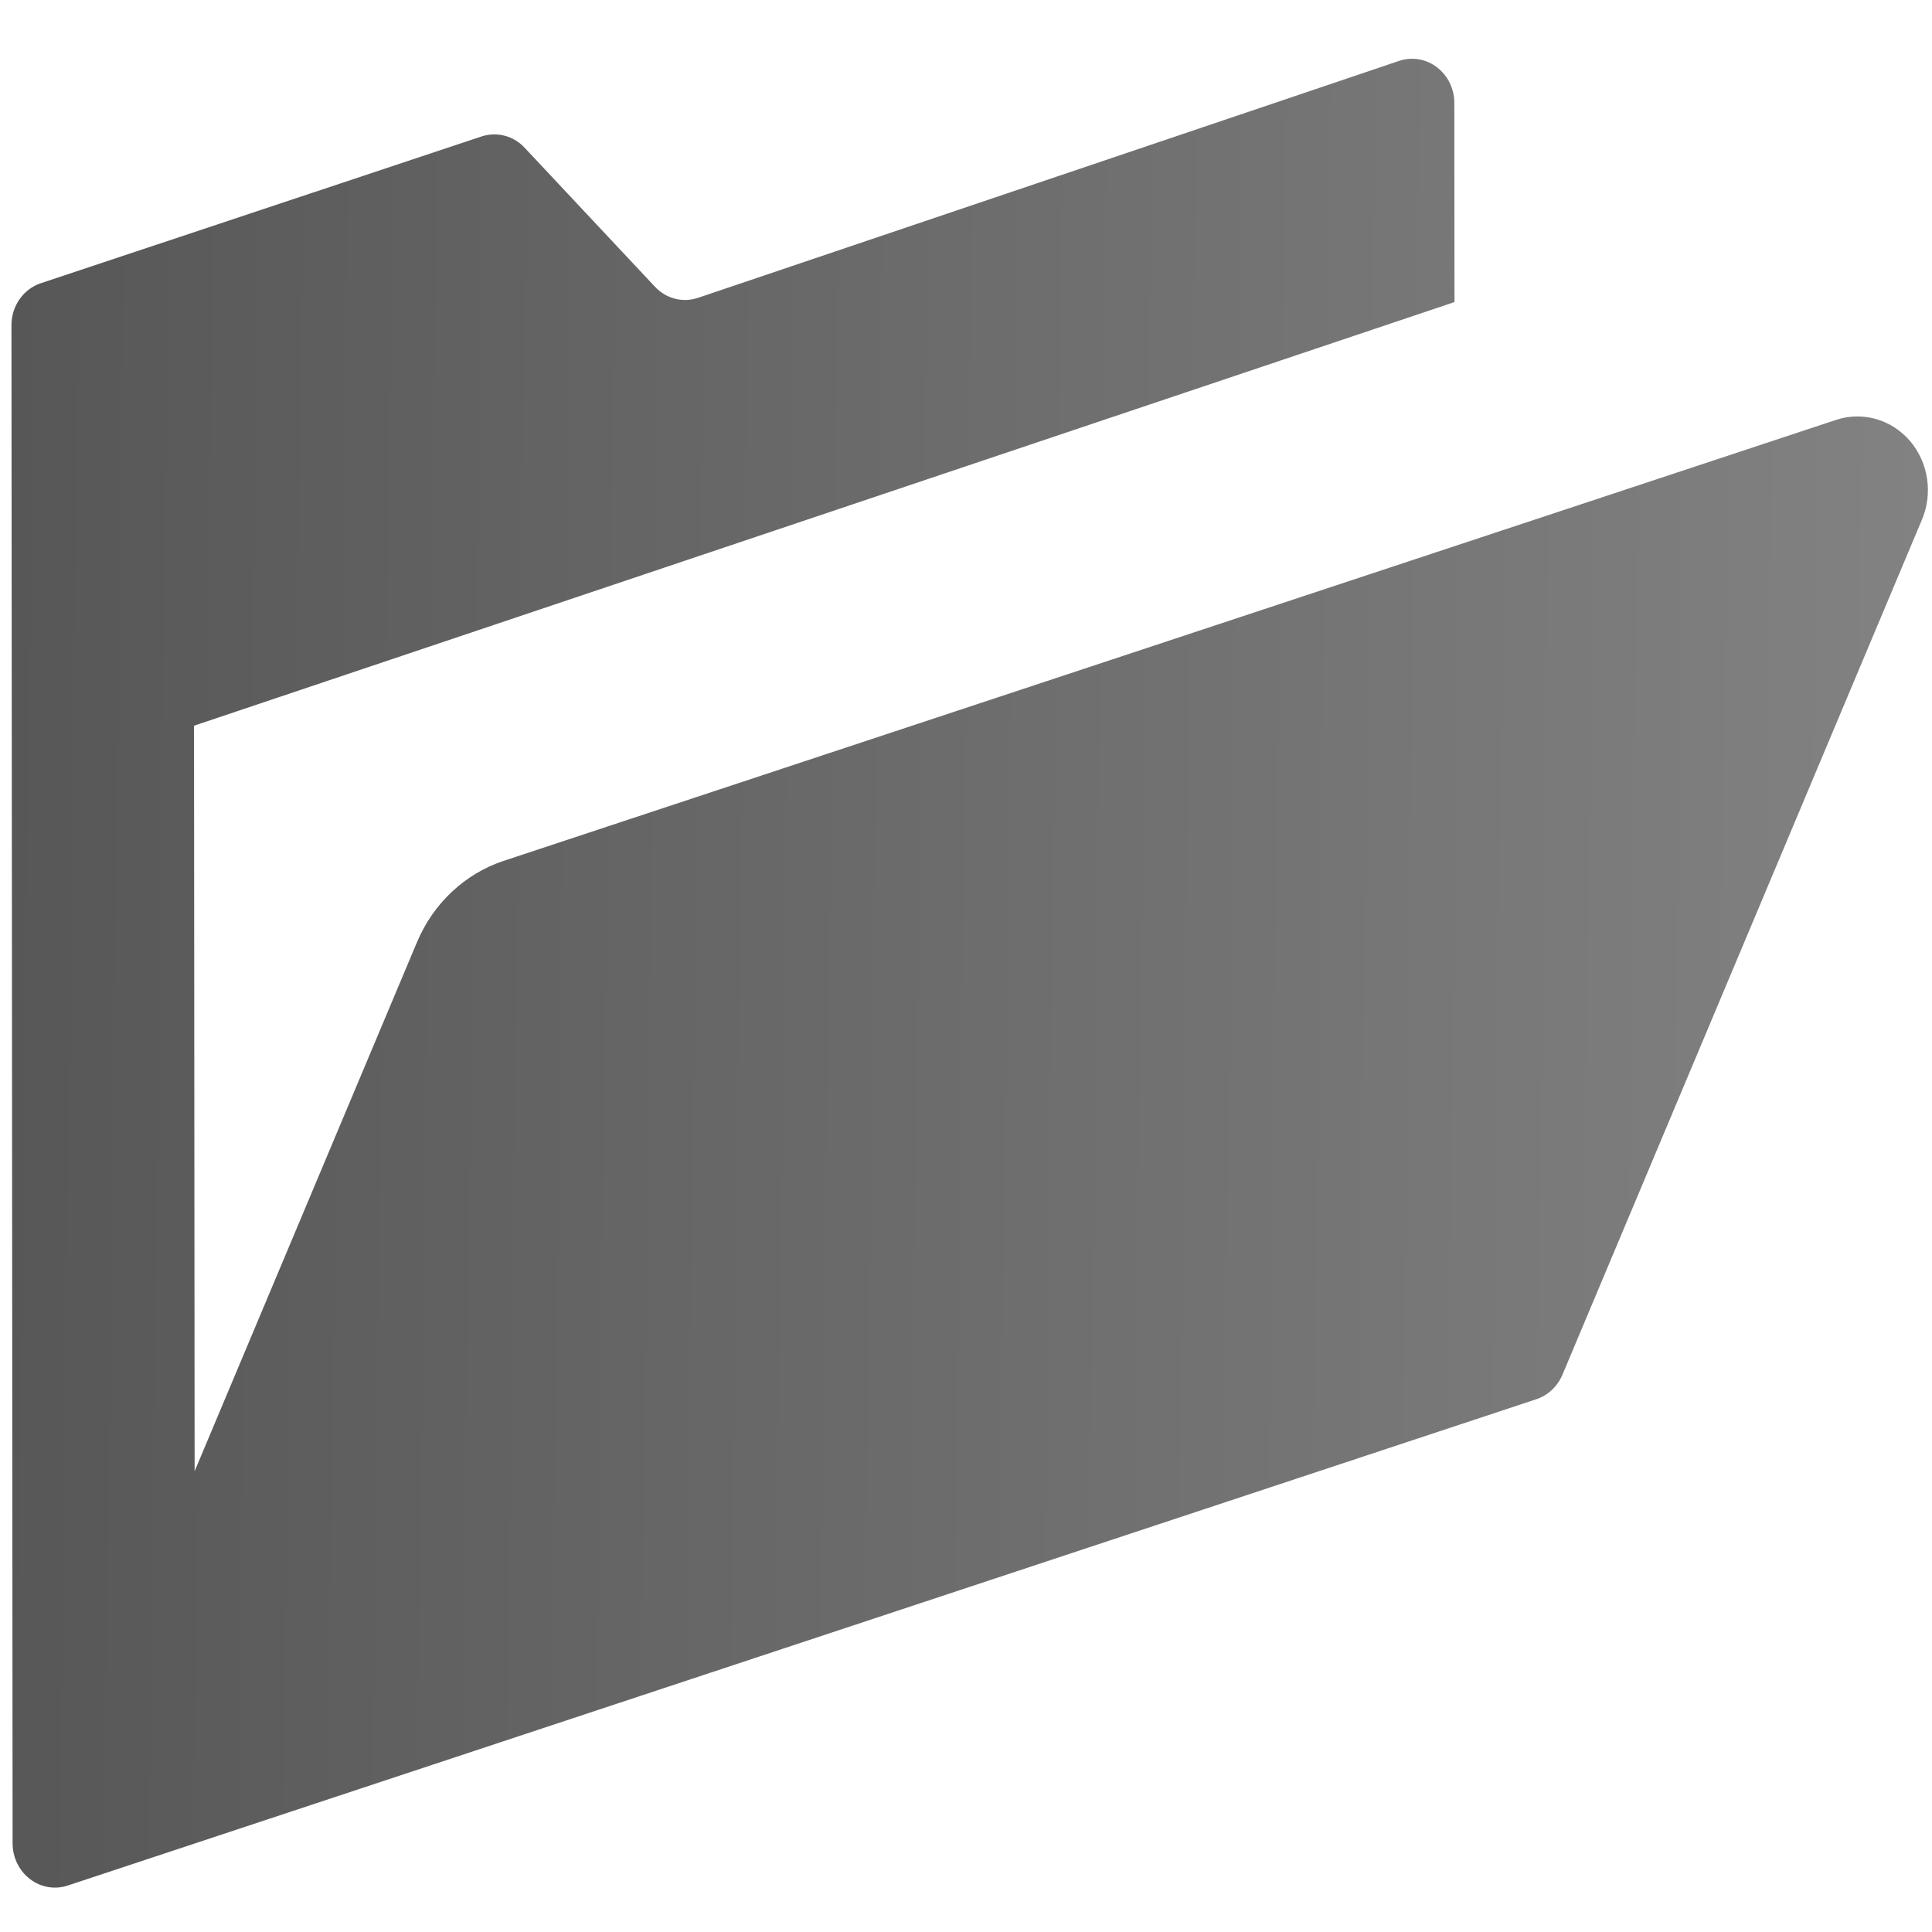
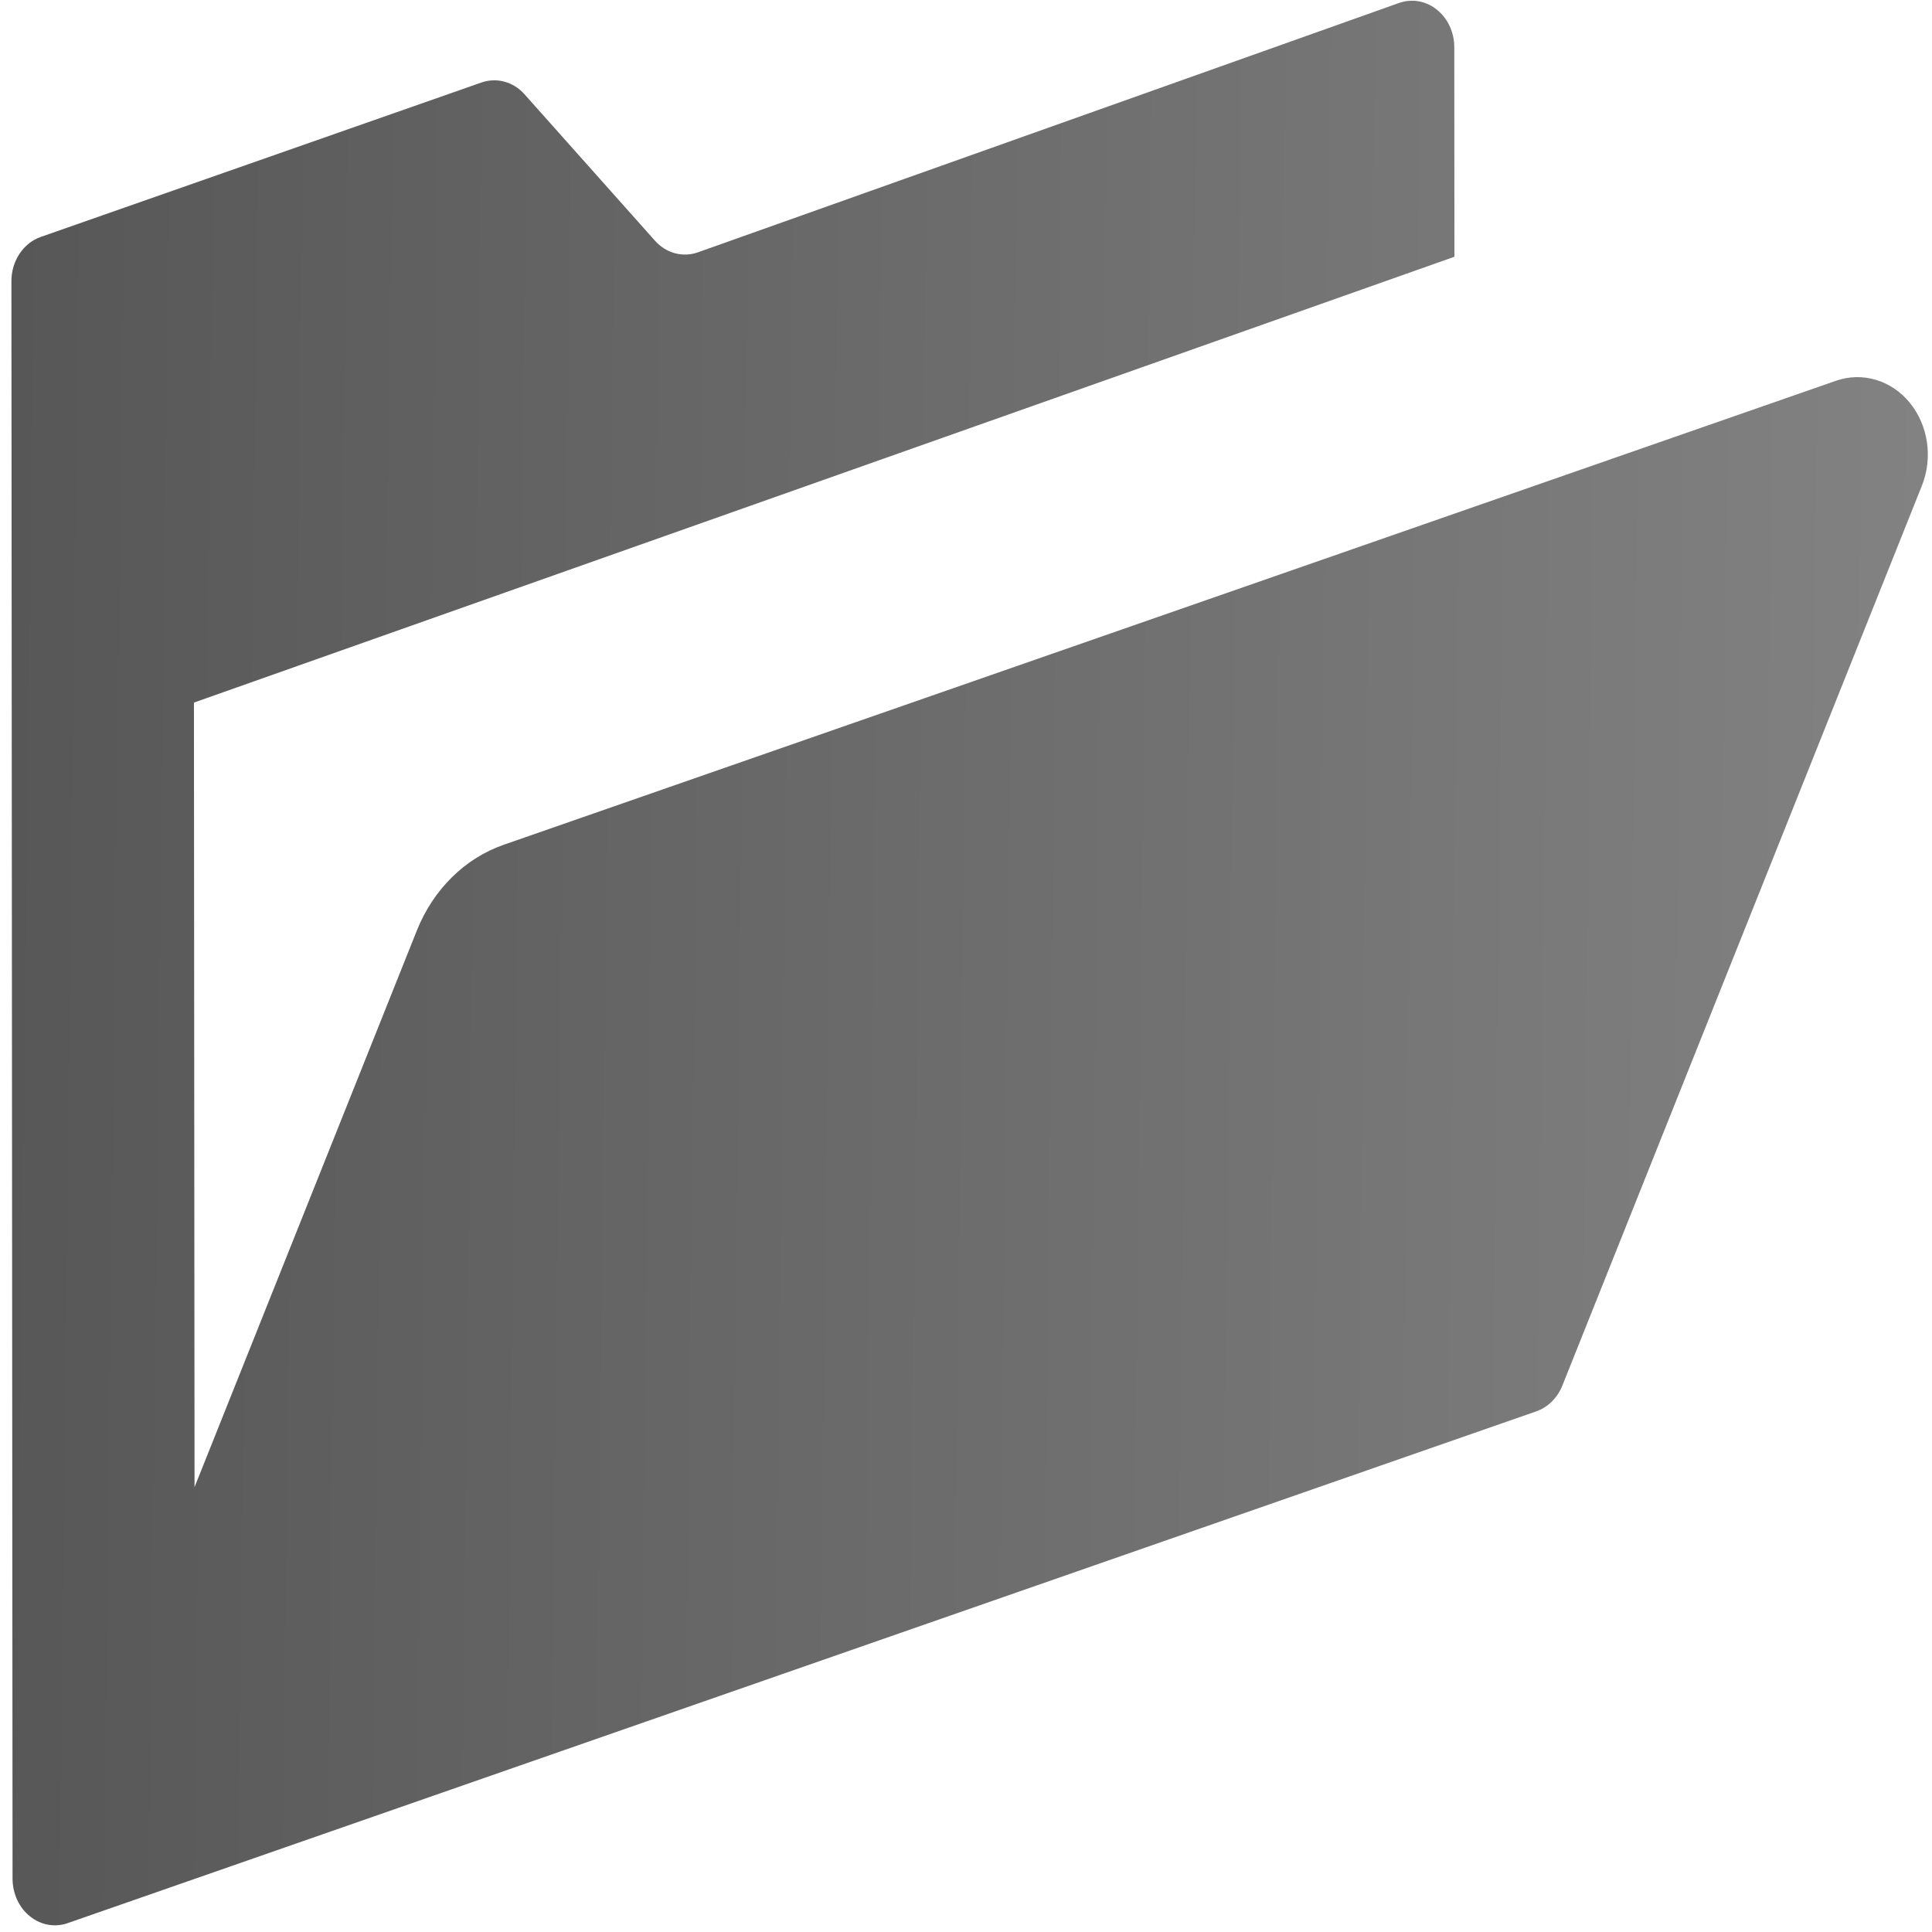
<svg xmlns="http://www.w3.org/2000/svg" width="211.67mm" height="211.67mm" fill-rule="evenodd" stroke-linejoin="round" stroke-width="28.222" preserveAspectRatio="xMidYMid" version="1.2" viewBox="0 0 21167 21167" xml:space="preserve">
  <defs>
-     <linearGradient id="linearGradient2" x1="21166" x2="-.051" y1="10583" y2="10583" gradientUnits="userSpaceOnUse">
+     <linearGradient id="linearGradient2" x1="21166" x2="-.051" y1="10583" y2="10583" gradientTransform="matrix(.9929 .013486 -.012919 1.0925 175.28 -1119.2)" gradientUnits="userSpaceOnUse">
      <stop stop-color="#828282" offset="0" />
      <stop stop-color="#575757" offset="1" />
    </linearGradient>
  </defs>
-   <path transform="matrix(.9929 .012815 -.012919 1.0381 175.28 -427.23)" d="m20960 4805c-207-224-526-306-816-211l-14643 4836c-424 141-767 457-942 868l-2381 5614-109-7867 13848-4642-29-2102c-2-149-76-288-198-374-122-87-277-108-418-61l-7700 2595c-168 57-353 14-478-111l-1458-1450c-124-124-309-167-476-112l-4840 1608c-193 63-323 245-320 448l221 16021c3 148 75 287 197 373 120 86 276 110 417 63l16137-5332c127-43 230-137 283-261l3849-9072c120-281 63-606-144-831z" fill="url(#linearGradient2)" />
+   <path d="m20924 4412.7c-202.64-247.5-518.31-341.39-807.48-241.51l-14602 5085.6c-422.81 148.32-767.46 488.91-946.53 935.55l-2436.6 6100.9-6.592-8595.8 13810-4884.4-1.638-2296.7c-0.06-162.8-71.74-315.65-191.76-411.25-120.01-96.689-273.64-121.72-414.24-72.277l-7678.9 2731.1c-167.54 60.004-350.67 10.534-473.17-127.71l-1428.9-1603.7c-121.52-137.14-304.65-186.61-471.17-128.77l-4826.4 1691.4c-192.44 66.222-323.87 263.3-323.52 485.11l12.456 17505c1.067 161.72 70.76 314.55 190.78 410.14 118.04 95.569 272.62 123.89 413.23 74.448l16091-5607.4c126.65-45.263 230.14-146.56 284.36-281.32l3938.9-9858.9c122.78-305.36 70.382-661.18-132.24-909.77z" fill="url(#linearGradient2)" stroke-width="29.395" />
</svg>
